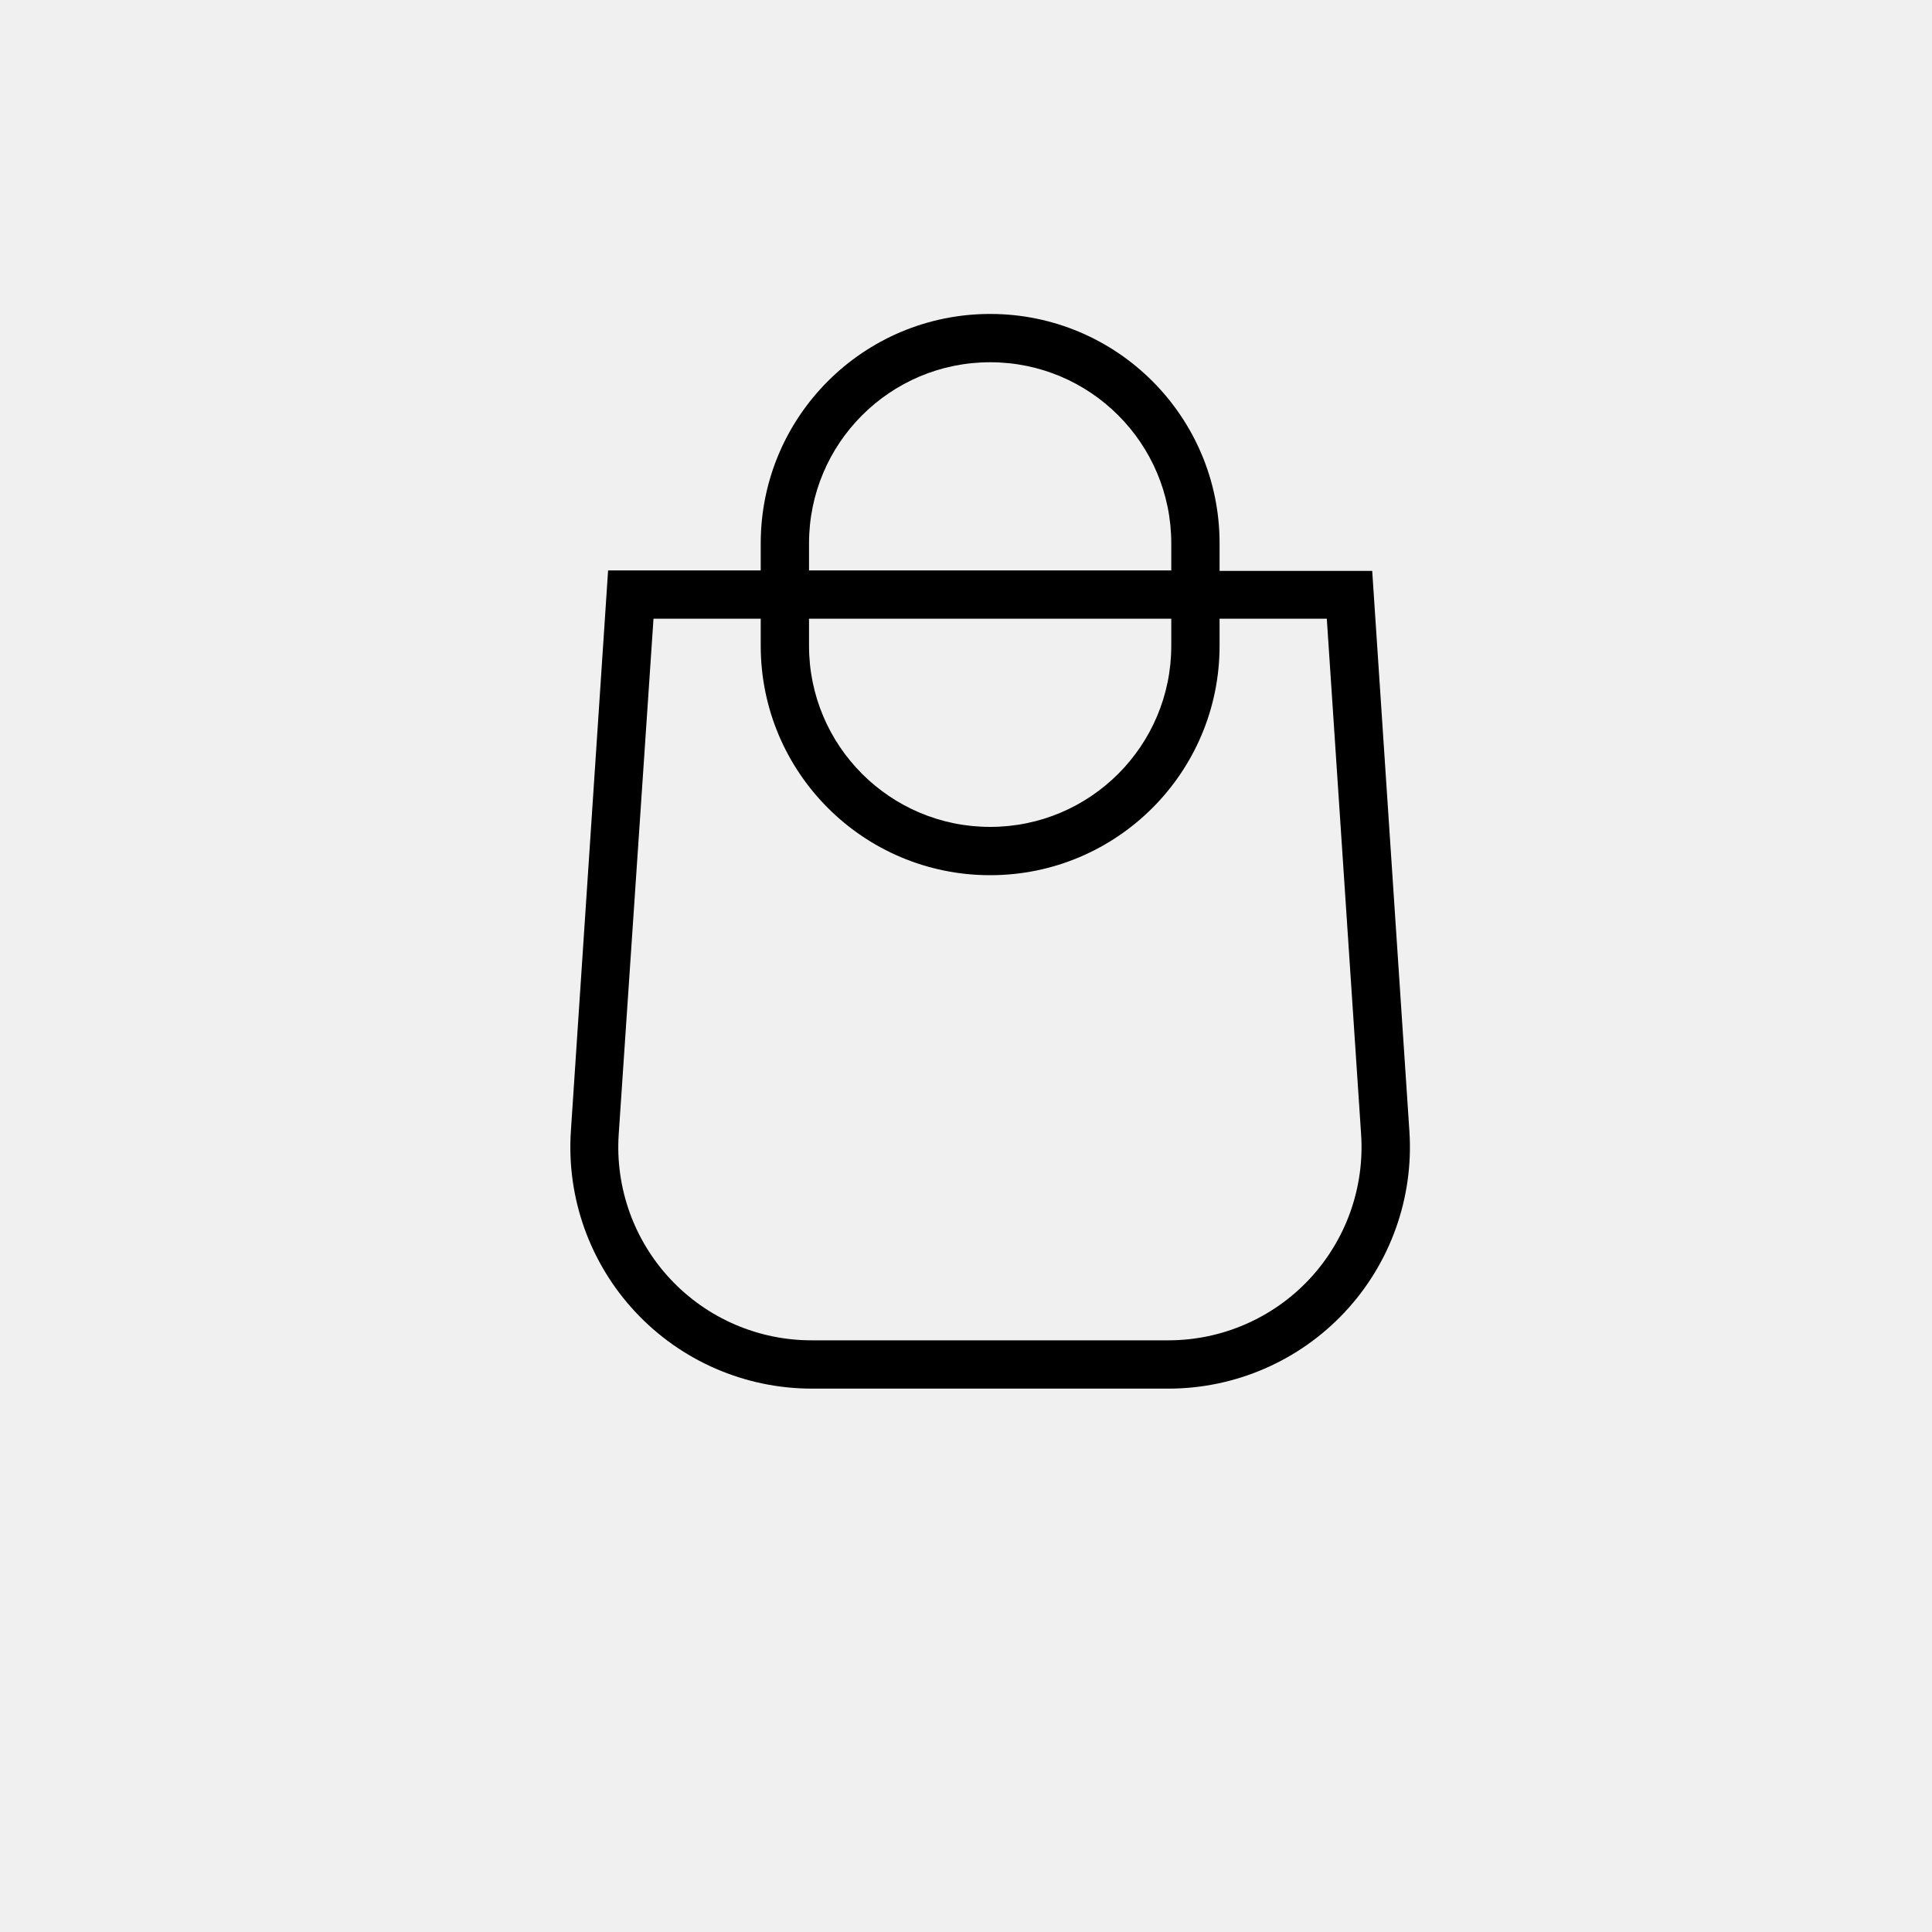
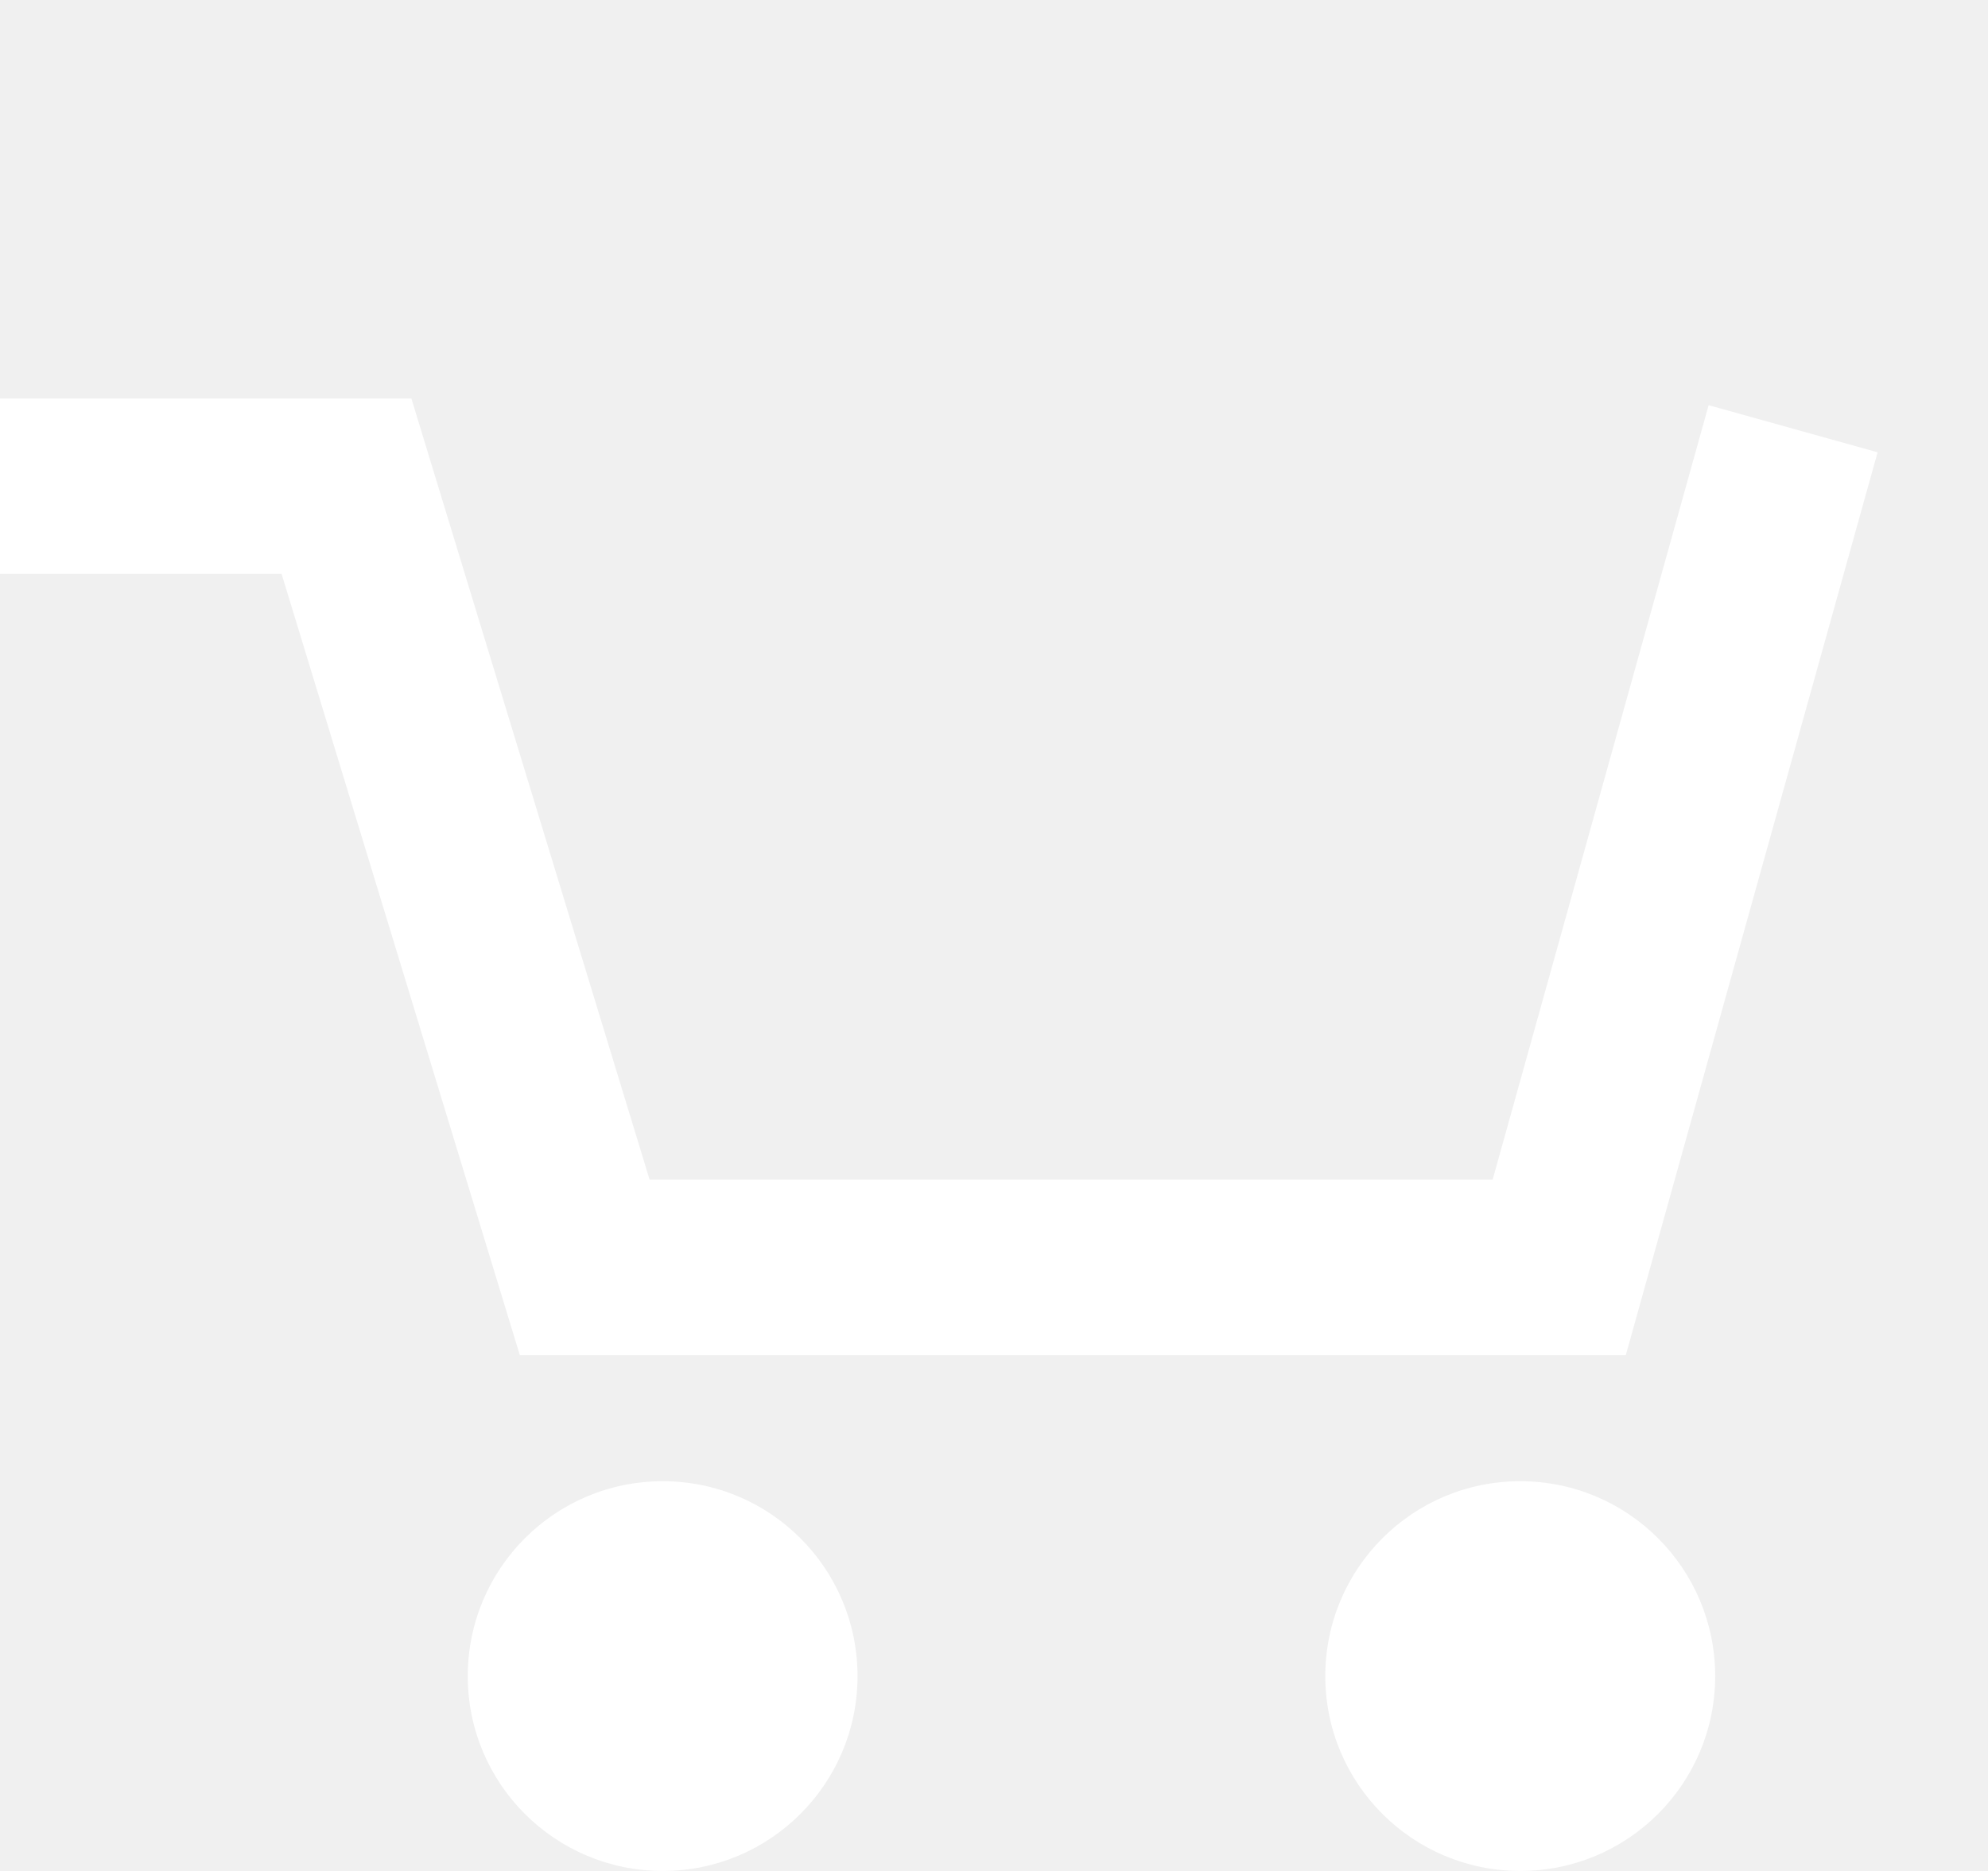
- <svg xmlns="http://www.w3.org/2000/svg" fill="none" class="icon icon-cart" viewBox="0 0 40 40">
-   <path fill="currentColor" fill-rule="evenodd" d="M20.5 6.5a4.75 4.75 0 0 0-4.75 4.75v.56h-3.16l-.77 11.6a5 5 0 0 0 4.99 5.34h7.38a5 5 0 0 0 4.99-5.33l-.77-11.6h-3.16v-.57A4.75 4.75 0 0 0 20.5 6.5m3.75 5.31v-.56a3.75 3.75 0 1 0-7.5 0v.56zm-7.5 1h7.5v.56a3.75 3.75 0 1 1-7.5 0zm-1 0v.56a4.75 4.75 0 1 0 9.5 0v-.56h2.22l.71 10.67a4 4 0 0 1-3.99 4.27h-7.38a4 4 0 0 1-4-4.27l.72-10.67z" />
+ <svg xmlns="http://www.w3.org/2000/svg" class="icon icon-cart" width="17" height="16" viewBox="0 0 17 16" fill="none">
+   <path fill-rule="evenodd" clip-rule="evenodd" d="M2.408 4.908L2.62268e-07 4.908L0 3.408L2.963 3.408L3.518 3.408L3.68 3.94L5.555 10.088L12.764 10.088L14.611 3.465L16.056 3.868L14.056 11.039L13.903 11.588L13.333 11.588L5 11.588L4.445 11.588L4.283 11.057L2.408 4.908ZM14.667 14.334C14.667 15.254 13.921 16 13 16C12.079 16 11.333 15.254 11.333 14.334C11.333 13.413 12.079 12.667 13 12.667C13.921 12.667 14.667 13.413 14.667 14.334ZM5.667 16C6.587 16 7.333 15.254 7.333 14.334C7.333 13.413 6.587 12.667 5.667 12.667C4.746 12.667 4 13.413 4 14.334C4 15.254 4.746 16 5.667 16Z" fill="white" />
</svg>
